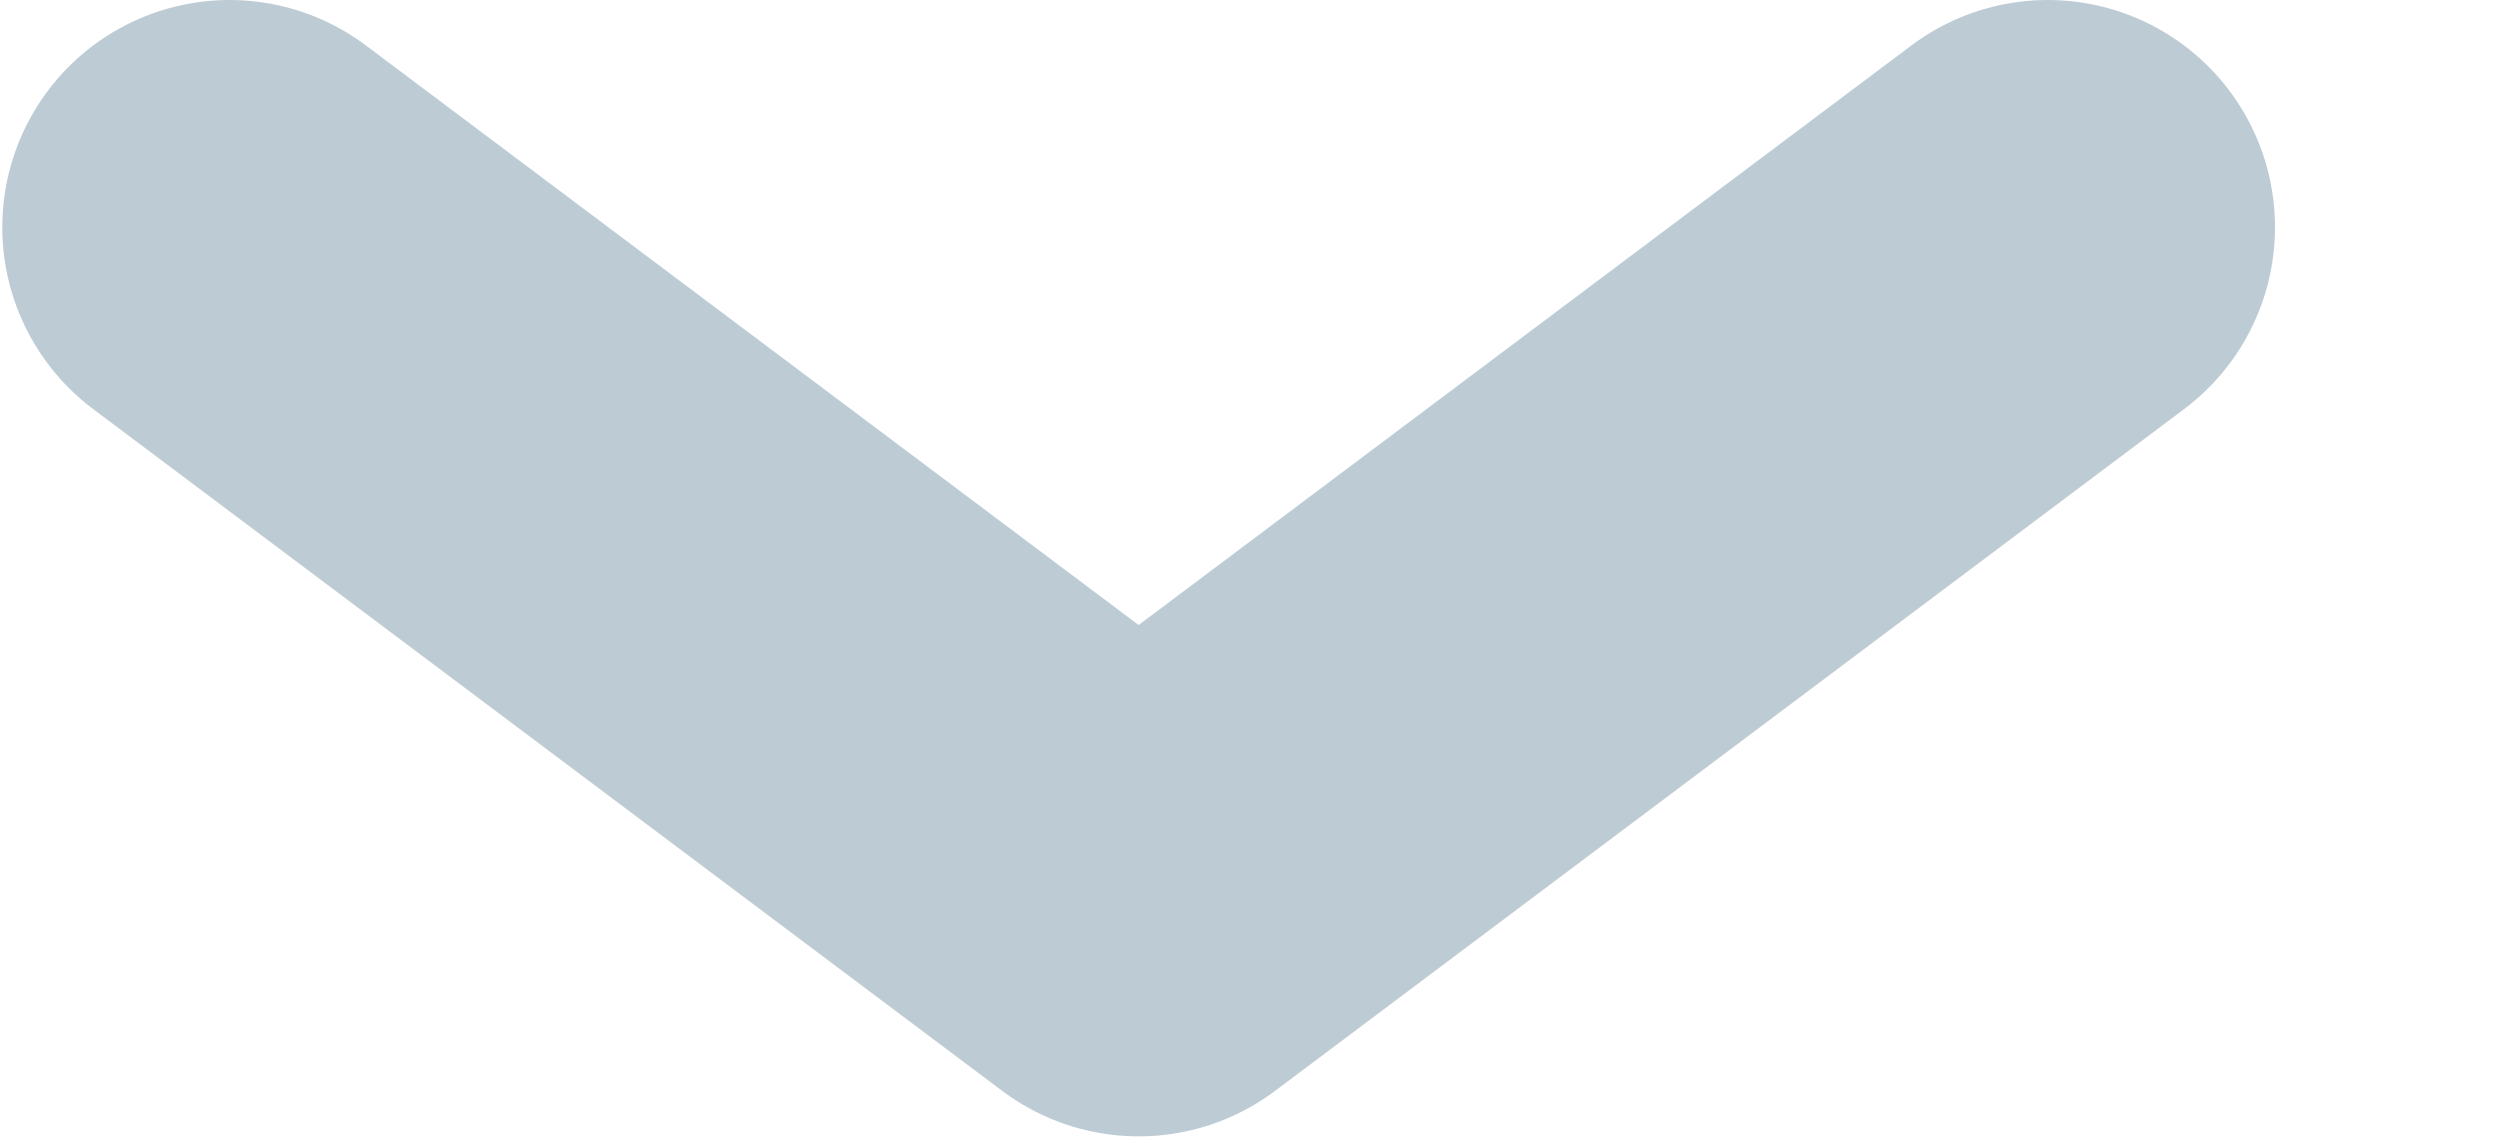
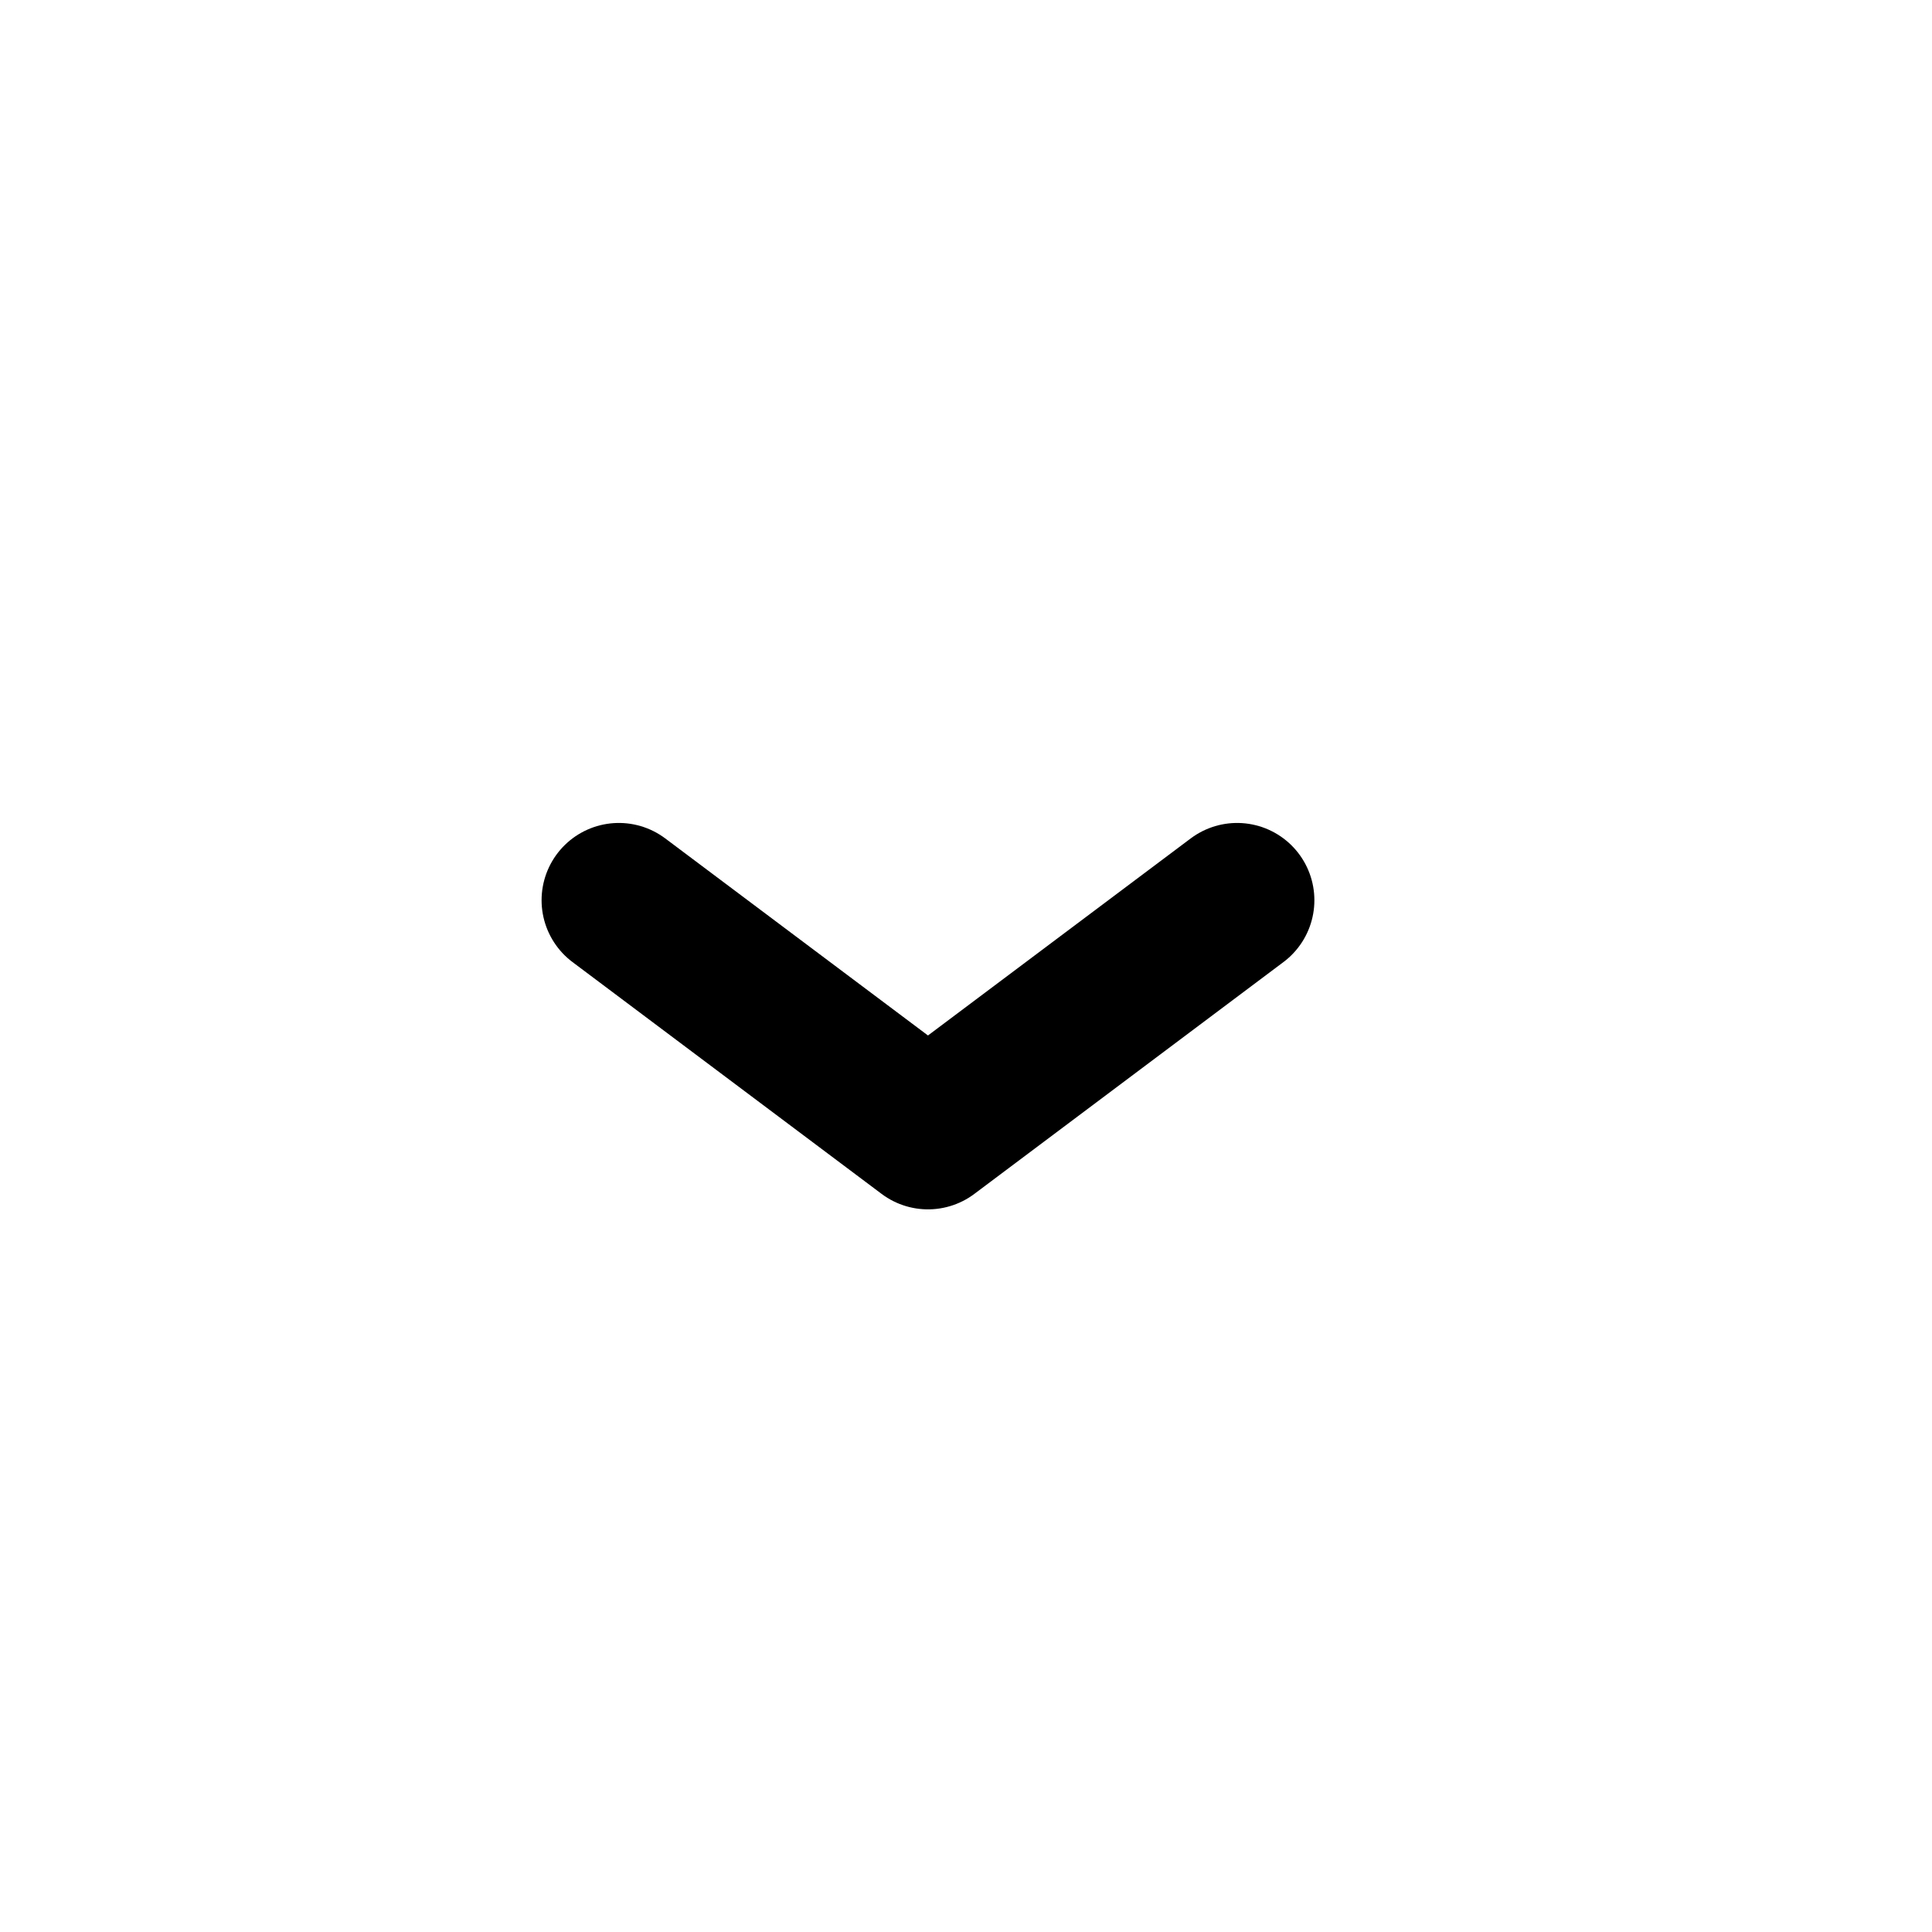
- <svg xmlns="http://www.w3.org/2000/svg" width="11" height="5" viewBox="0 0 11 5" fill="none">
-   <path d="M1.01 1L5.01 4L9.01 1" stroke="#BDCCD4" stroke-width="2" stroke-linecap="round" stroke-linejoin="round" />
+ <svg xmlns="http://www.w3.org/2000/svg" width="25" height="25" viewBox="0 0 25 25" fill="none">
+   <path d="M8.008 11.649L12.008 14.649L16.008 11.649" stroke="currentColor" stroke-width="2" stroke-linecap="round" stroke-linejoin="round" />
</svg>
